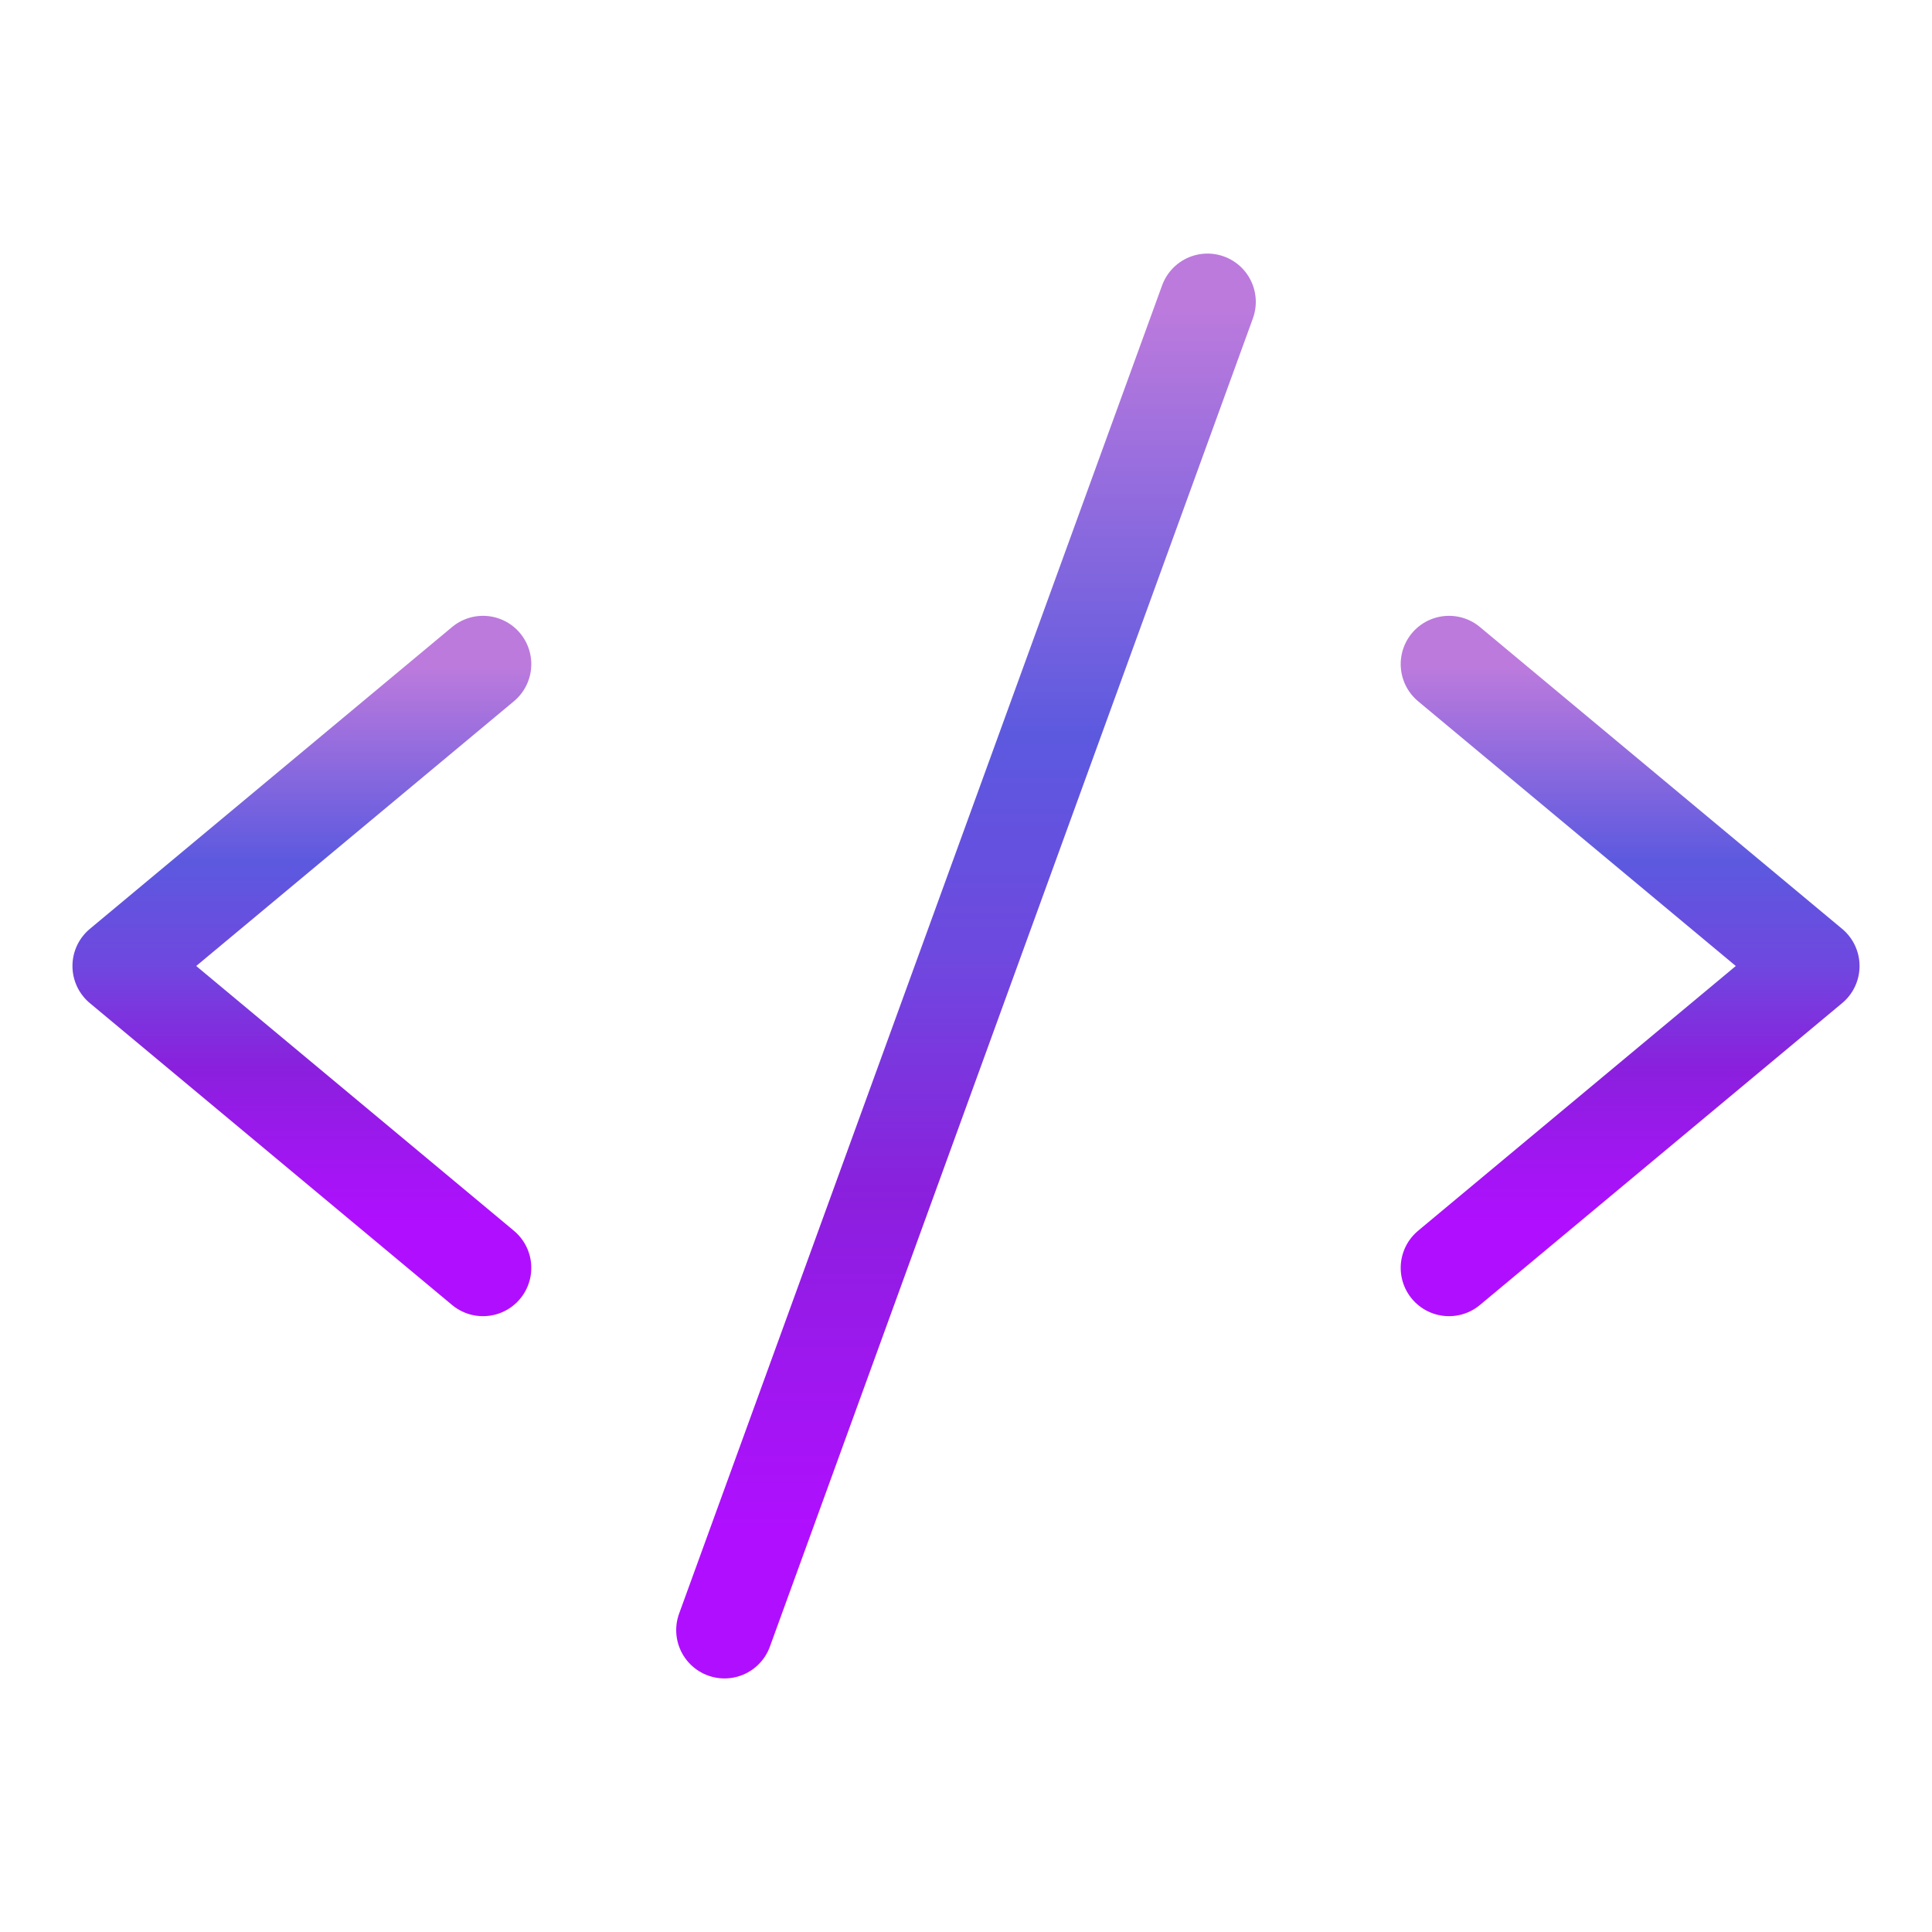
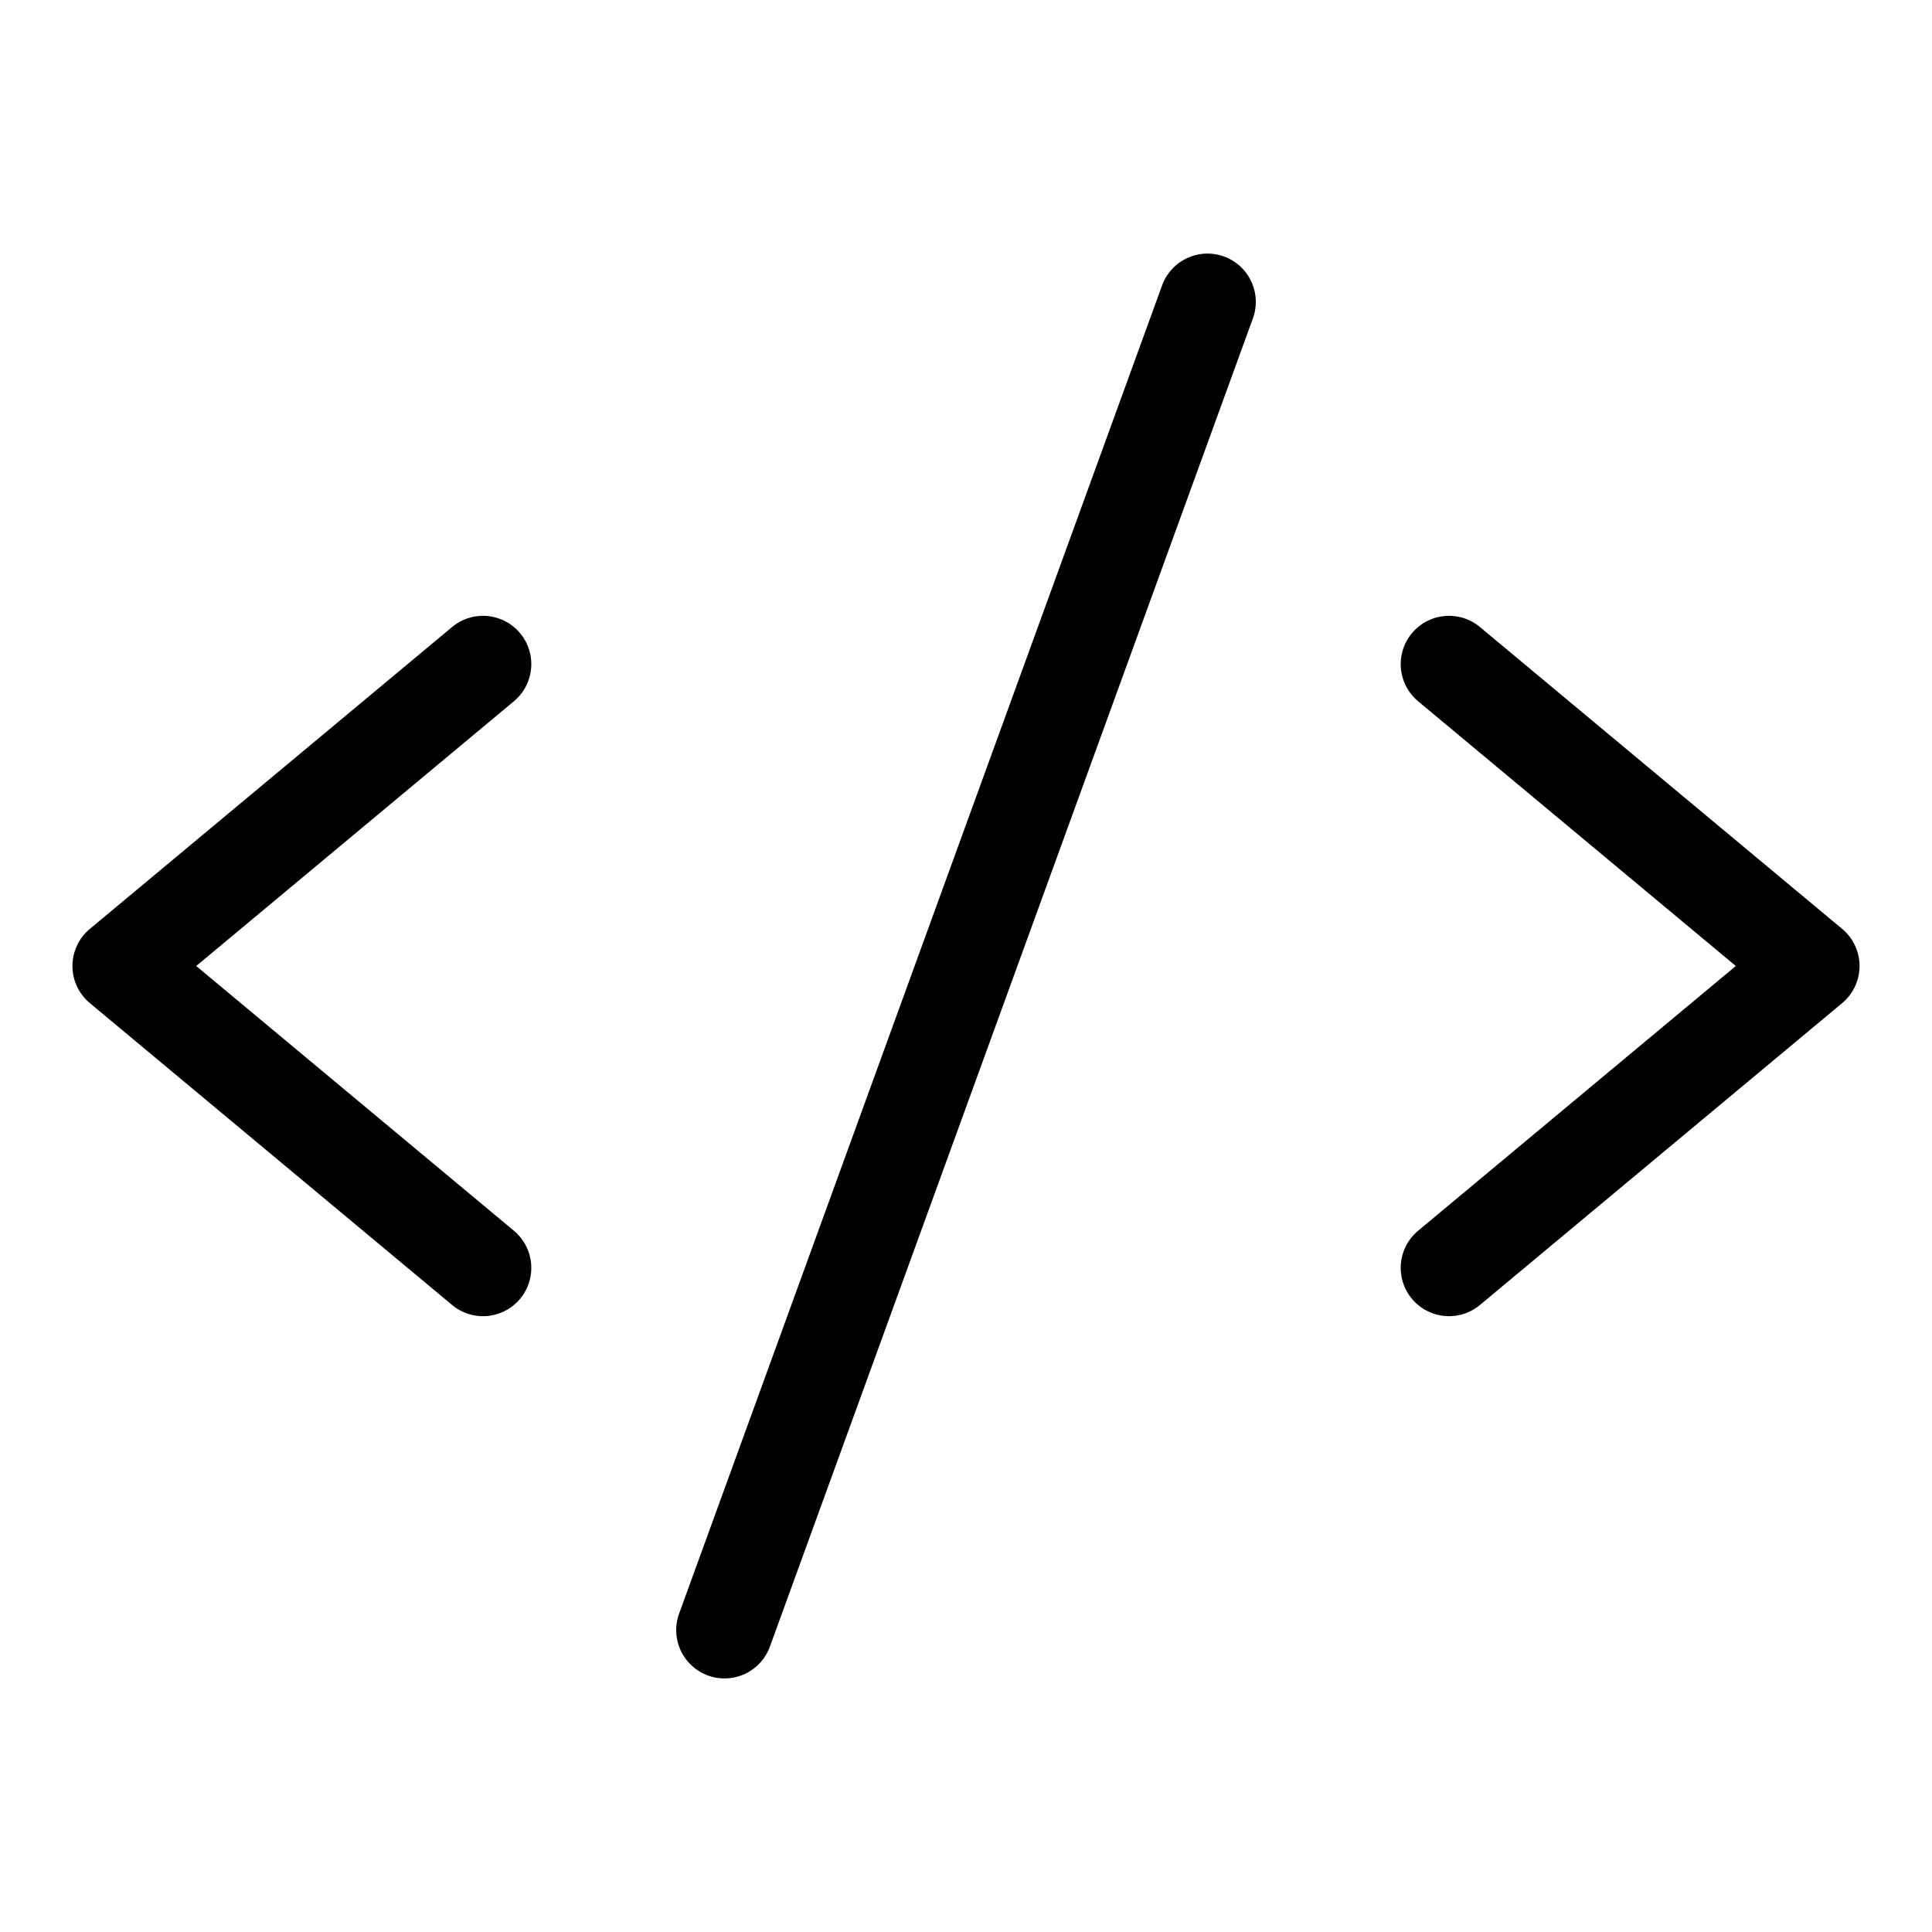
<svg xmlns="http://www.w3.org/2000/svg" width="100" height="100" viewBox="0 0 100 100" fill="none">
  <path d="M25 34.375L6.25 50L25 65.625" stroke="url(#paint0_linear_32_85)" stroke-width="5" stroke-linecap="round" stroke-linejoin="round" />
  <path d="M75 34.375L93.75 50L75 65.625" stroke="url(#paint1_linear_32_85)" stroke-width="5" stroke-linecap="round" stroke-linejoin="round" />
  <path d="M62.5 15.625L37.5 84.375" stroke="url(#paint2_linear_32_85)" stroke-width="5" stroke-linecap="round" stroke-linejoin="round" />
  <defs>
    <linearGradient id="paint0_linear_32_85" x1="15.625" y1="34.375" x2="15.625" y2="65.625" gradientUnits="userSpaceOnUse">
-       <stop offset="0.005" stop-color="#BC7ADD" />
-       <stop offset="0.328" stop-color="#5C59DF" />
-       <stop offset="0.495" stop-color="#6F48DF" />
-       <stop offset="0.667" stop-color="#8A20DD" />
-       <stop offset="0.927" stop-color="#B00FFF" />
+       <stop offset="0.005" stopColor="#BC7ADD" />
+       <stop offset="0.328" stopColor="#5C59DF" />
+       <stop offset="0.495" stopColor="#6F48DF" />
+       <stop offset="0.667" stopColor="#8A20DD" />
+       <stop offset="0.927" stopColor="#B00FFF" />
    </linearGradient>
    <linearGradient id="paint1_linear_32_85" x1="84.375" y1="34.375" x2="84.375" y2="65.625" gradientUnits="userSpaceOnUse">
-       <stop offset="0.005" stop-color="#BC7ADD" />
-       <stop offset="0.328" stop-color="#5C59DF" />
-       <stop offset="0.495" stop-color="#6F48DF" />
-       <stop offset="0.667" stop-color="#8A20DD" />
-       <stop offset="0.927" stop-color="#B00FFF" />
+       <stop offset="0.005" stopColor="#BC7ADD" />
+       <stop offset="0.328" stopColor="#5C59DF" />
+       <stop offset="0.495" stopColor="#6F48DF" />
+       <stop offset="0.667" stopColor="#8A20DD" />
+       <stop offset="0.927" stopColor="#B00FFF" />
    </linearGradient>
    <linearGradient id="paint2_linear_32_85" x1="50" y1="15.625" x2="50" y2="84.375" gradientUnits="userSpaceOnUse">
-       <stop offset="0.005" stop-color="#BC7ADD" />
-       <stop offset="0.328" stop-color="#5C59DF" />
-       <stop offset="0.495" stop-color="#6F48DF" />
-       <stop offset="0.667" stop-color="#8A20DD" />
-       <stop offset="0.927" stop-color="#B00FFF" />
+       <stop offset="0.005" stopColor="#BC7ADD" />
+       <stop offset="0.328" stopColor="#5C59DF" />
+       <stop offset="0.495" stopColor="#6F48DF" />
+       <stop offset="0.667" stopColor="#8A20DD" />
+       <stop offset="0.927" stopColor="#B00FFF" />
    </linearGradient>
  </defs>
</svg>
